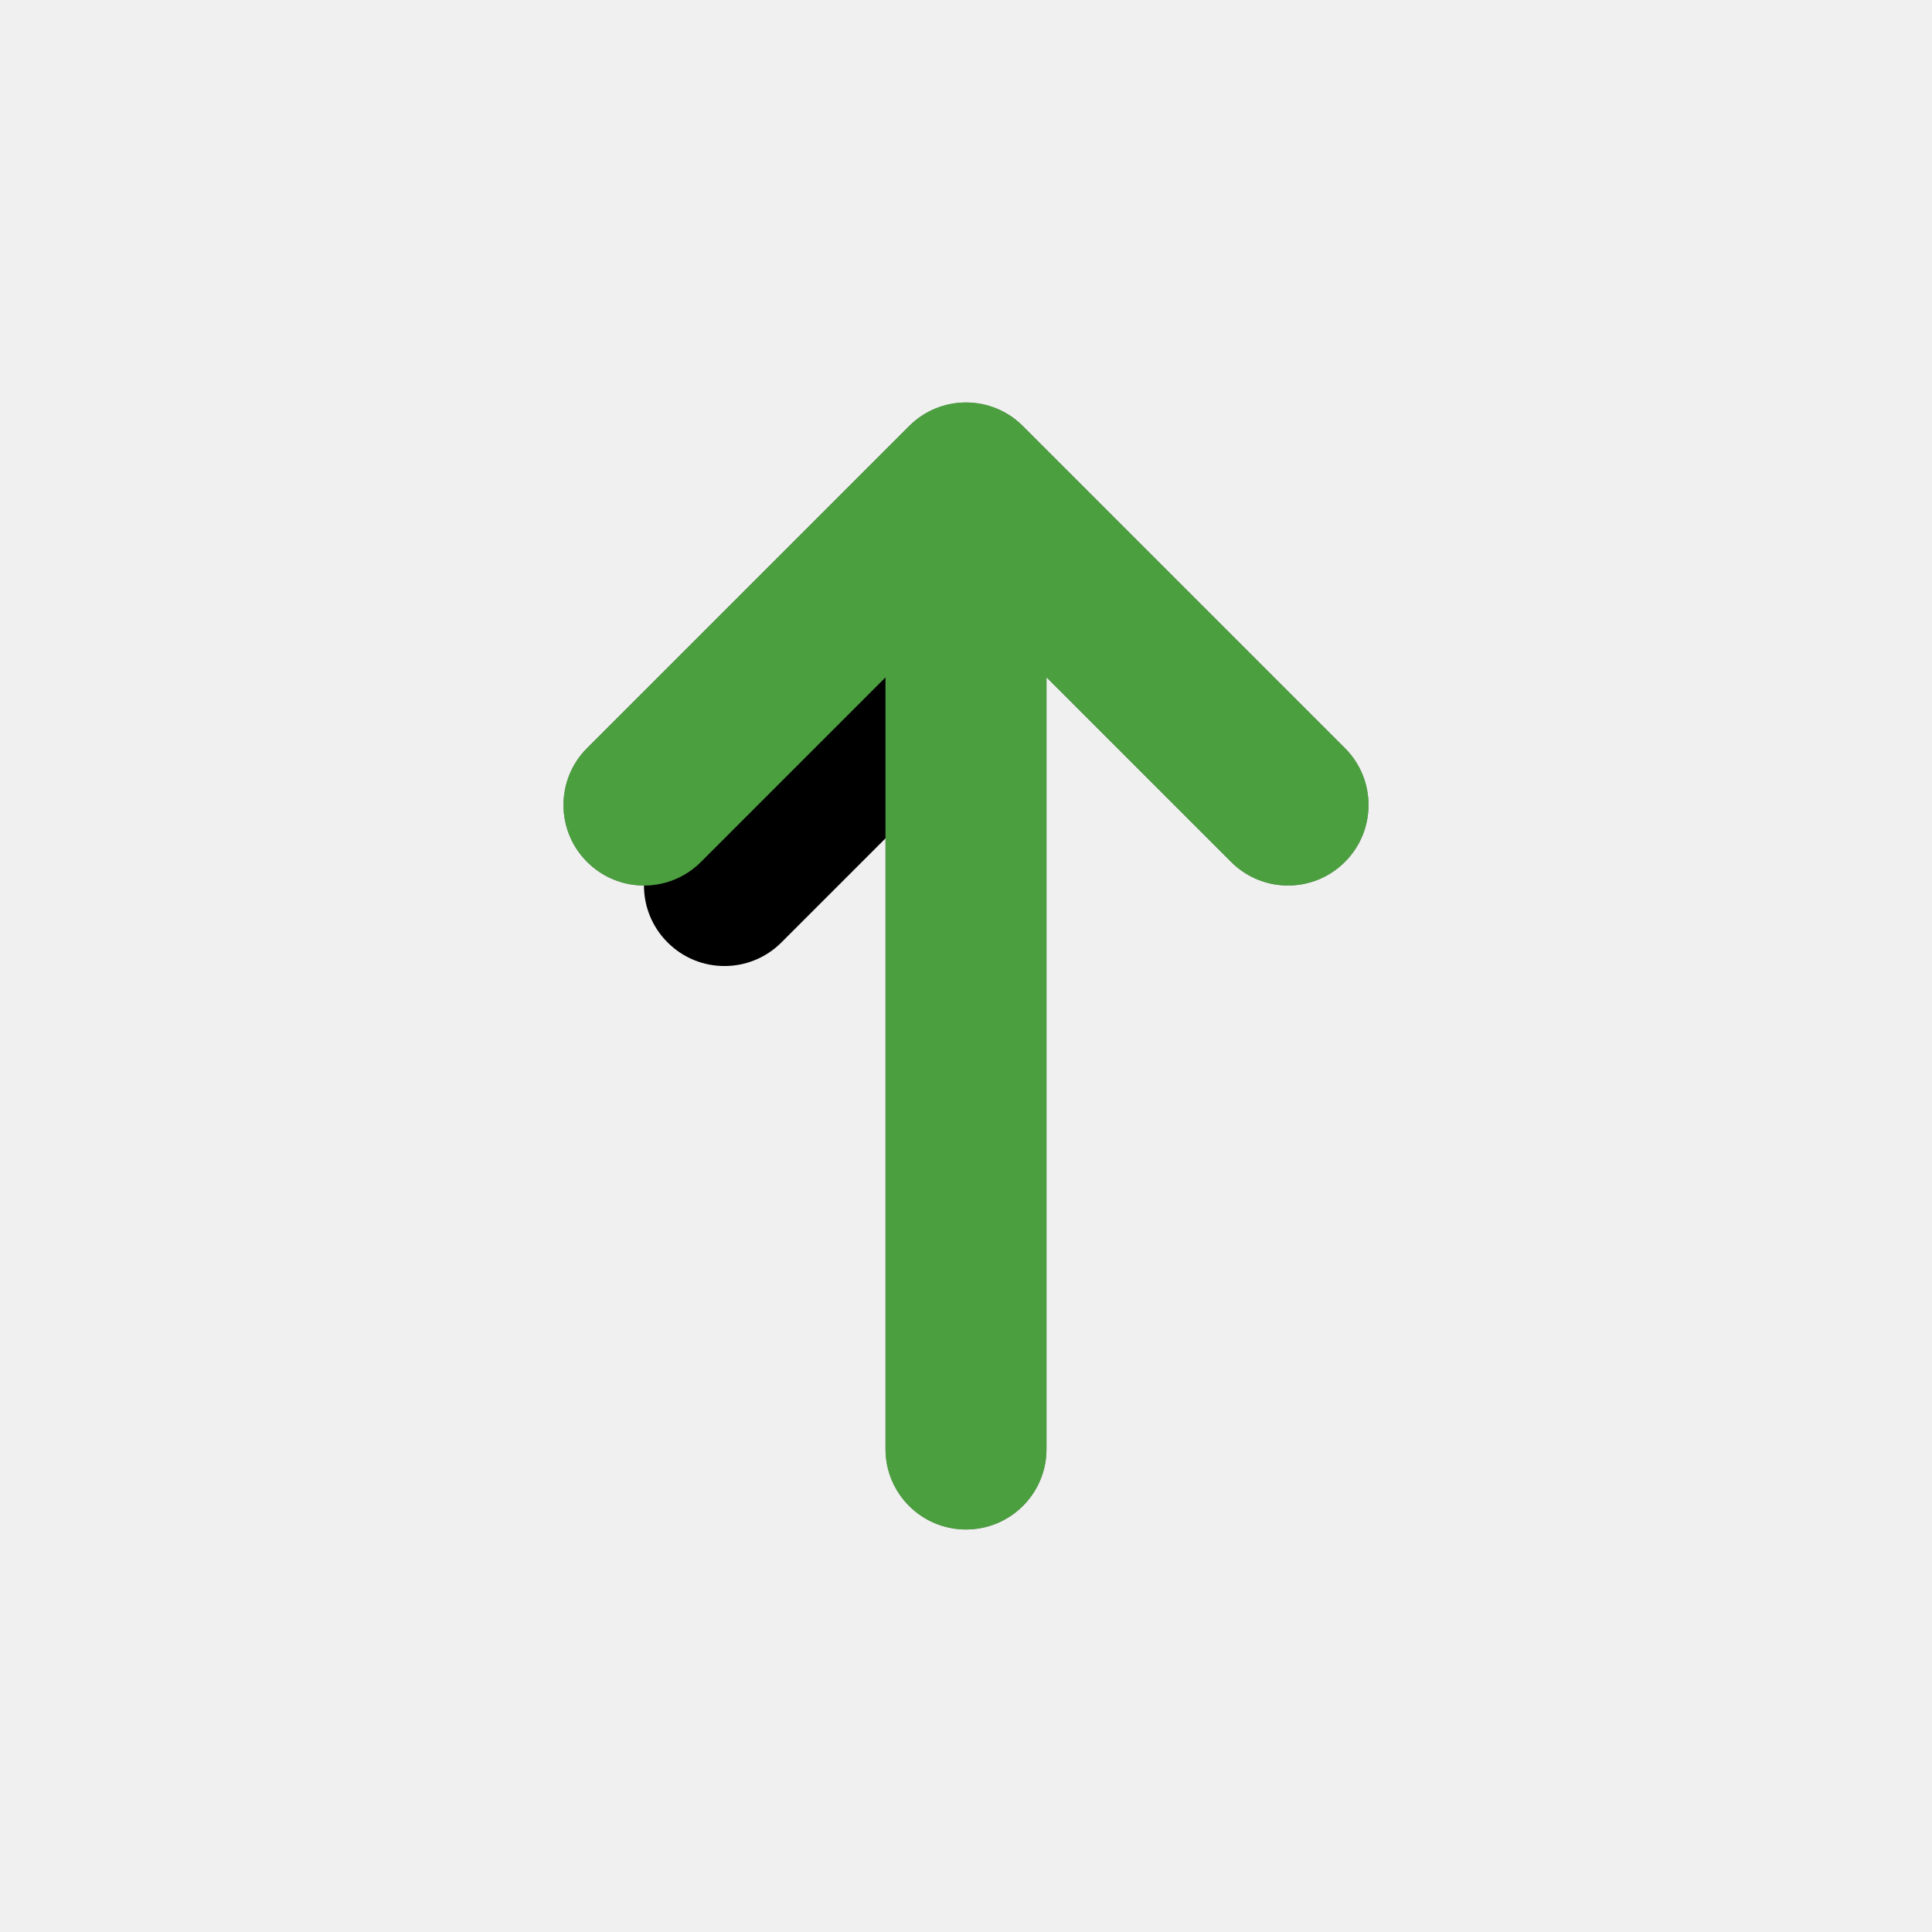
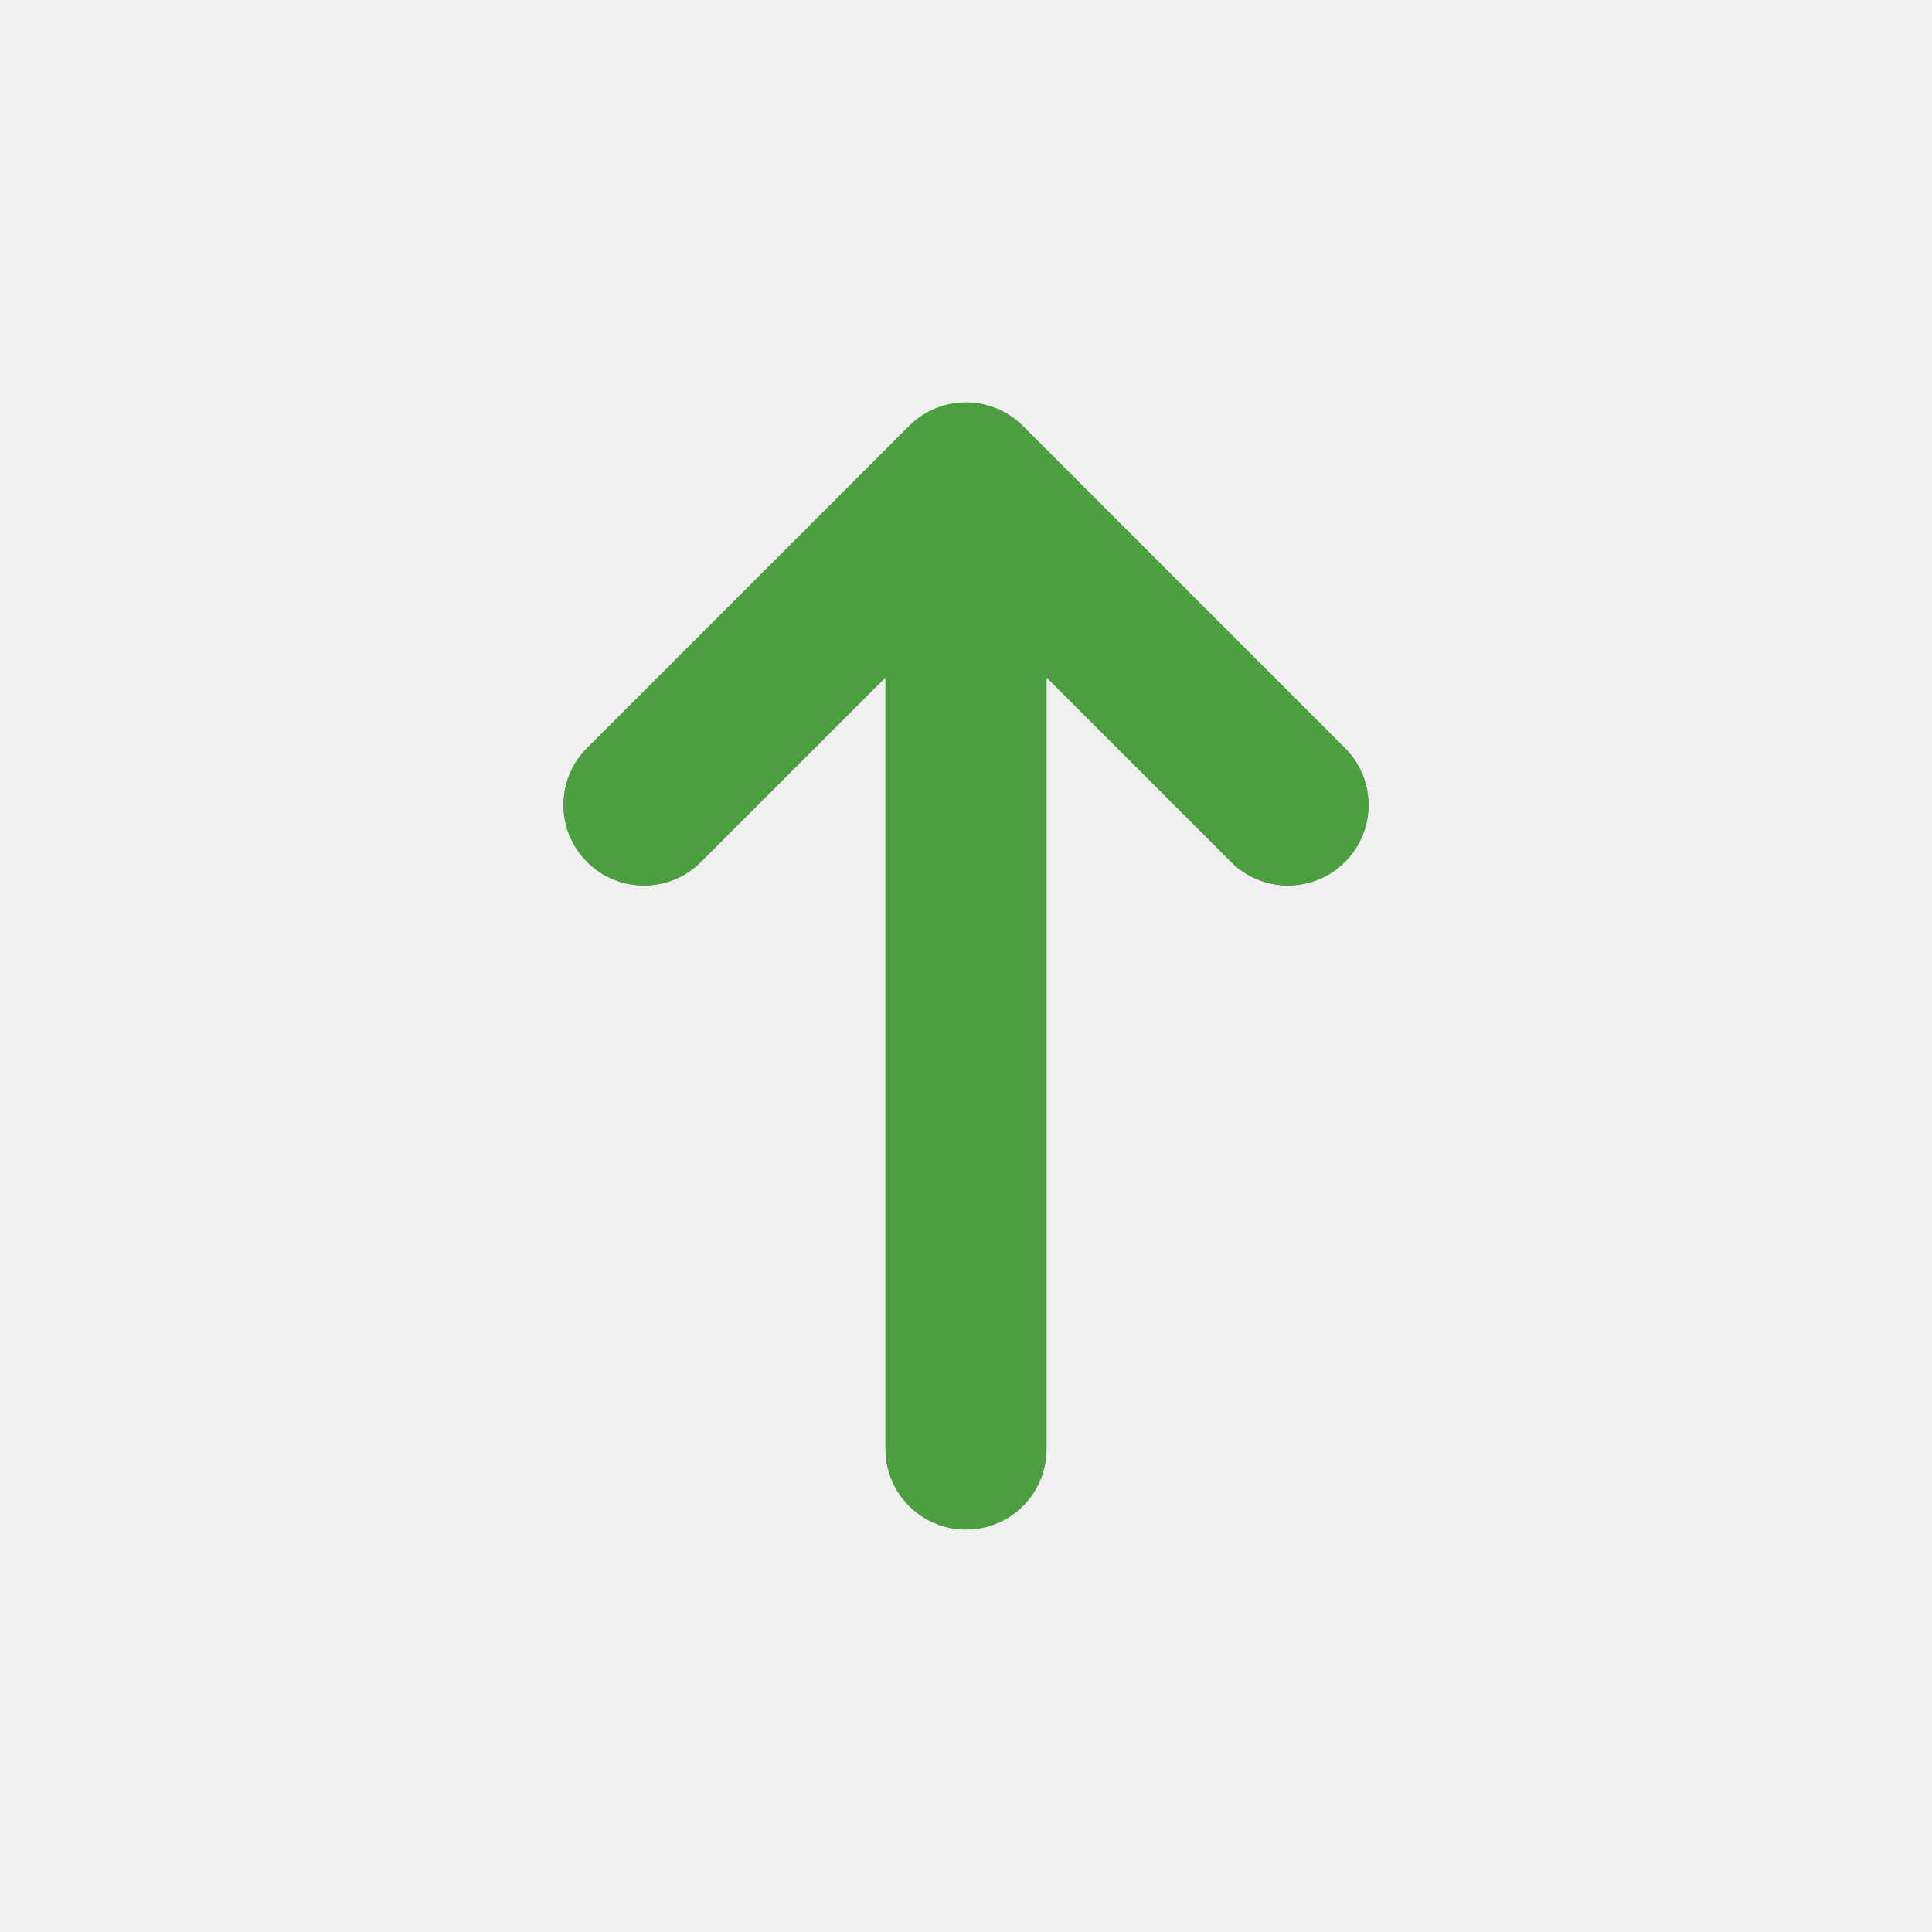
<svg xmlns="http://www.w3.org/2000/svg" xmlns:xlink="http://www.w3.org/1999/xlink" width="24" height="24" viewBox="0 0 24 24">
  <defs>
    <path id="top-a" d="M2.293,0.293 C2.683,-0.098 3.317,-0.098 3.707,0.293 C4.098,0.683 4.098,1.317 3.707,1.707 L1.707,3.707 C1.317,4.098 0.683,4.098 0.293,3.707 C-0.098,3.317 -0.098,2.683 0.293,2.293 L2.293,0.293 Z" />
    <path id="top-c" d="M3.414,4 L13.001,4 C13.553,4 14,4.448 14,5 C14,5.552 13.553,6 13.001,6 L3.414,6 L5.707,8.293 C6.098,8.683 6.098,9.317 5.707,9.707 C5.317,10.098 4.683,10.098 4.293,9.707 L0.293,5.707 C-0.098,5.317 -0.098,4.683 0.293,4.293 L4.293,0.293 C4.683,-0.098 5.317,-0.098 5.707,0.293 C6.098,0.683 6.098,1.317 5.707,1.707 L3.414,4 Z" />
  </defs>
-   <g fill="none" fill-rule="evenodd" transform="matrix(0 1 1 0 7 5)">
-     <g transform="translate(3 1)">
-       <mask id="top-b" fill="#fff">
-         <use xlink:href="#top-a" />
-       </mask>
-       <use fill="#D8D8D8" fill-rule="nonzero" xlink:href="#top-a" />
-       <g fill="#000" mask="url(#top-b)">
-         <rect width="24" height="24" transform="translate(-8 -8)" />
-       </g>
-     </g>
+   <g fill="#000" fill-rule="evenodd" transform="matrix(0 1 1 0 7 5)">
    <mask id="top-d" fill="#56CD42">
      <use xlink:href="#top-c" />
    </mask>
    <use fill="#354338" fill-rule="nonzero" xlink:href="#top-c" />
    <g fill="#56CD42" mask="url(#top-d)">
      <rect width="24" height="24" transform="translate(-5 -7)" />
    </g>
  </g>
</svg>
